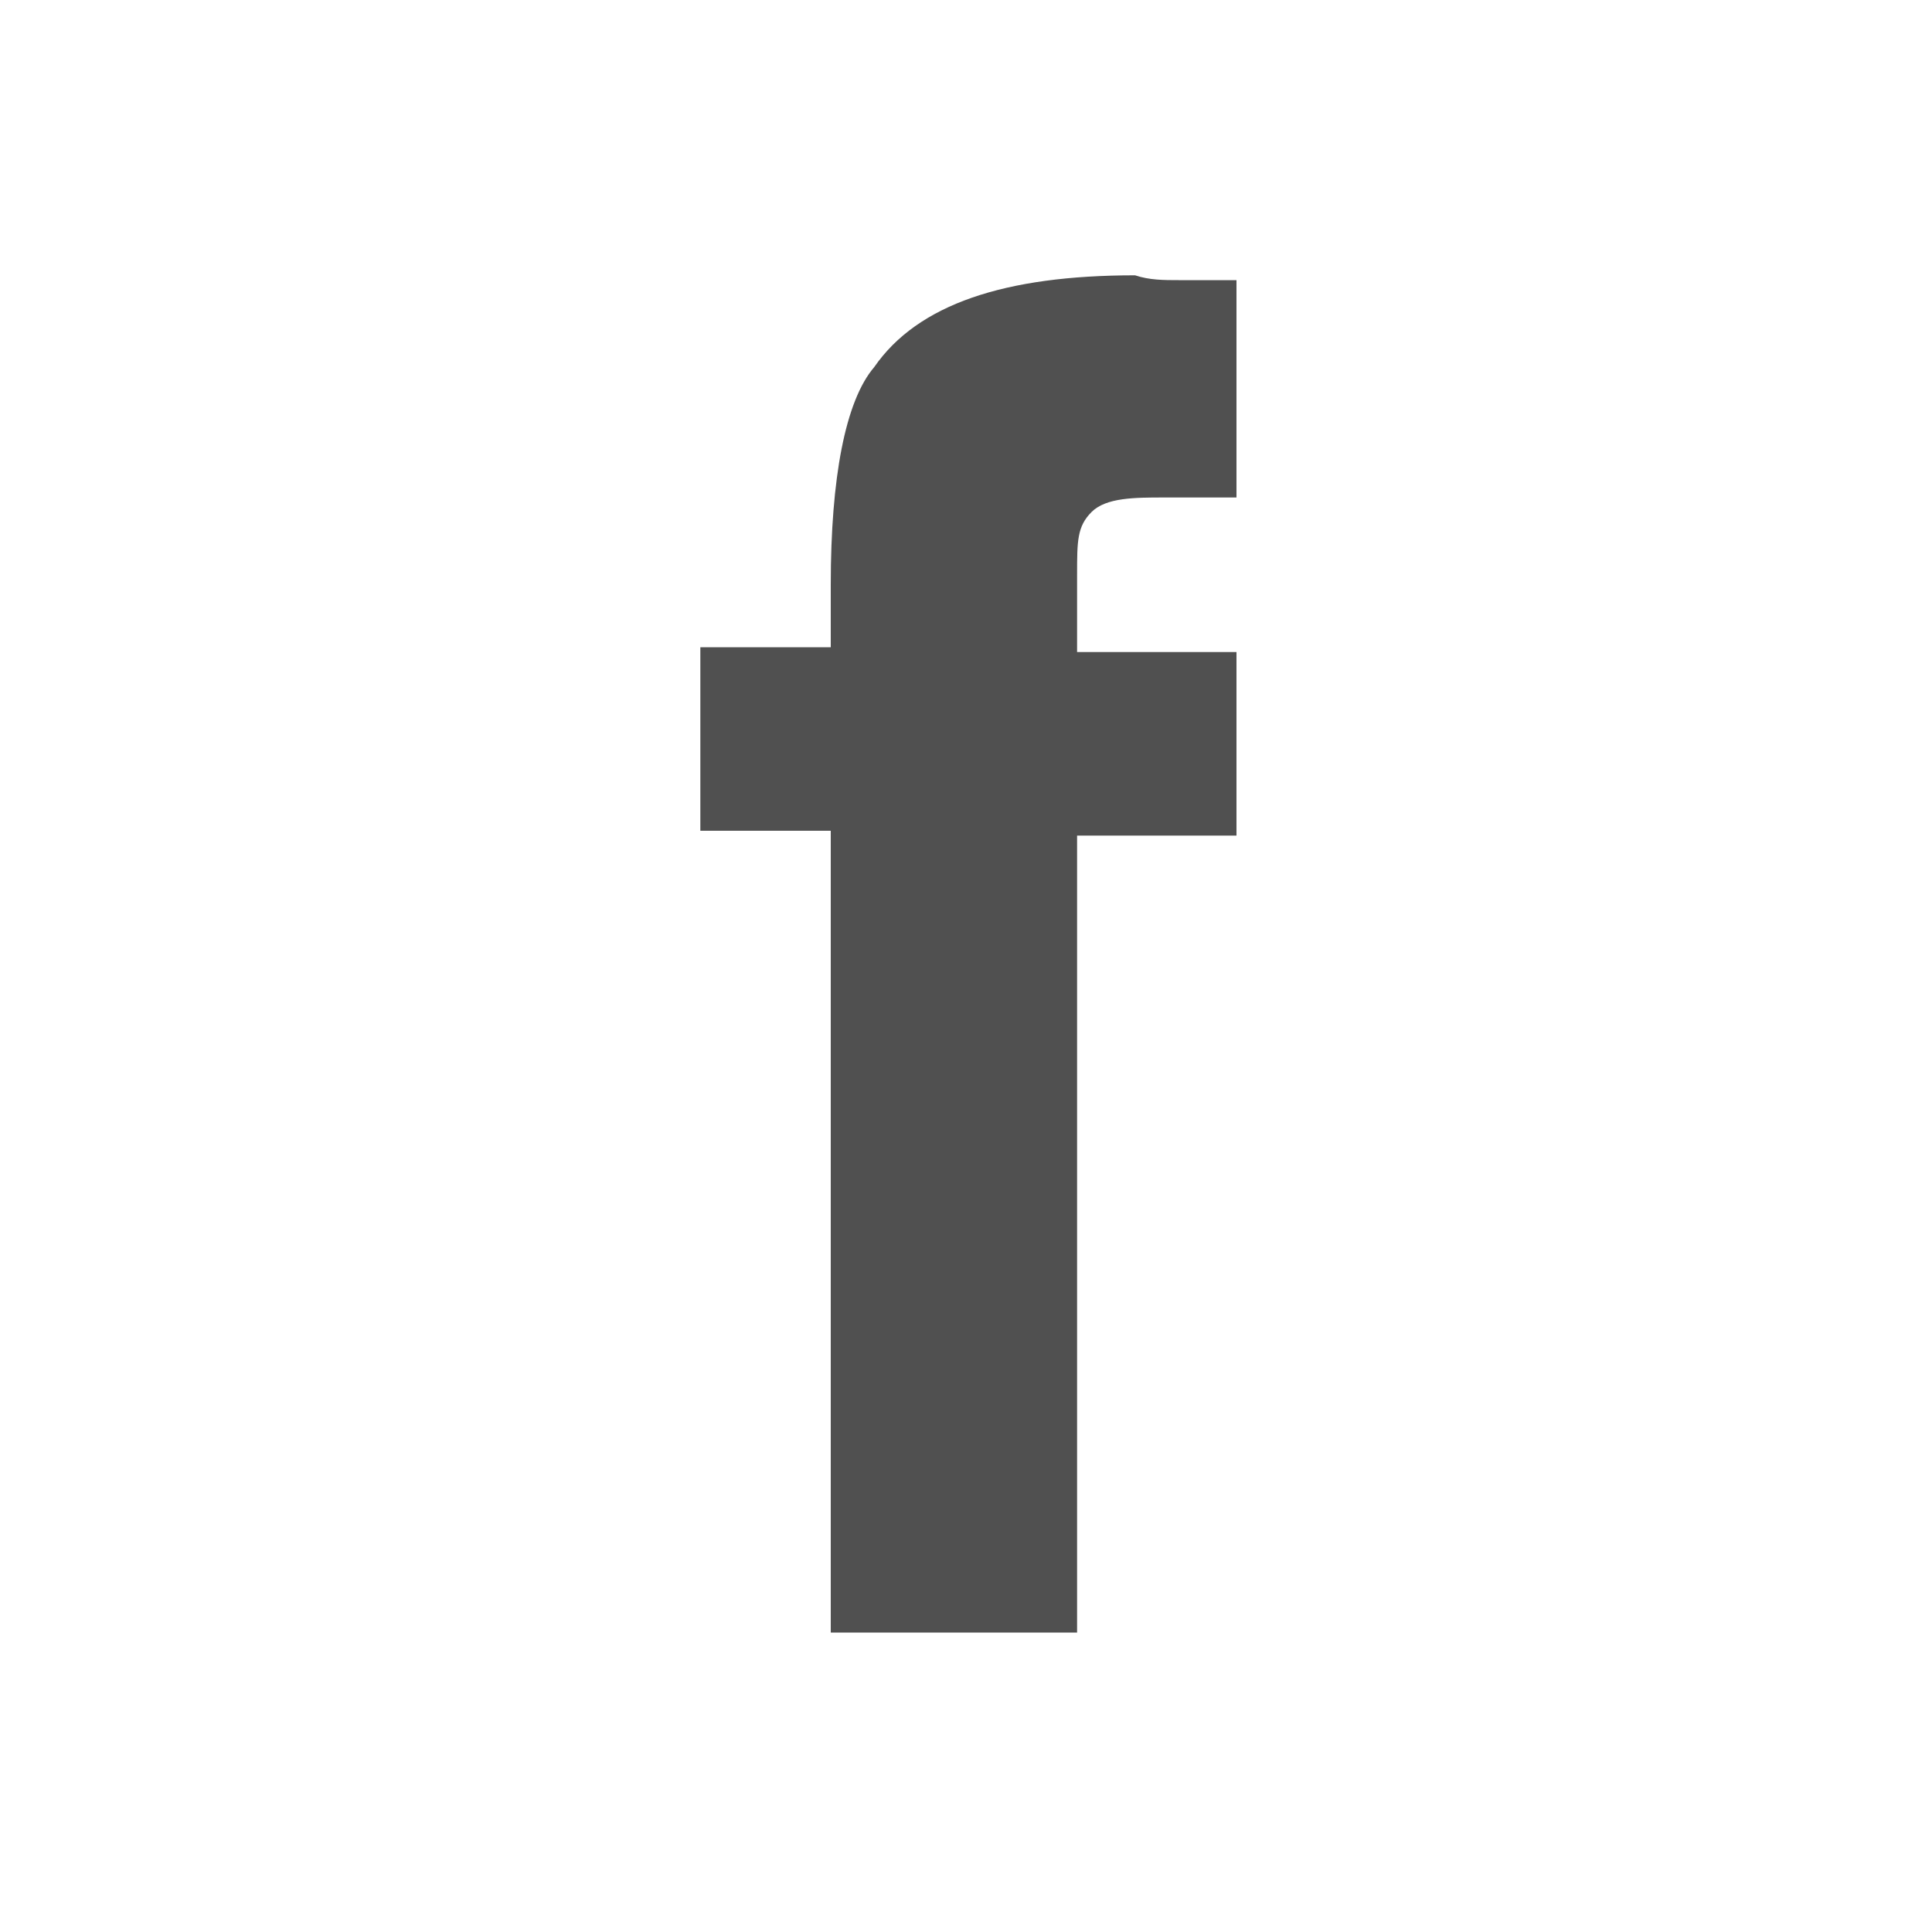
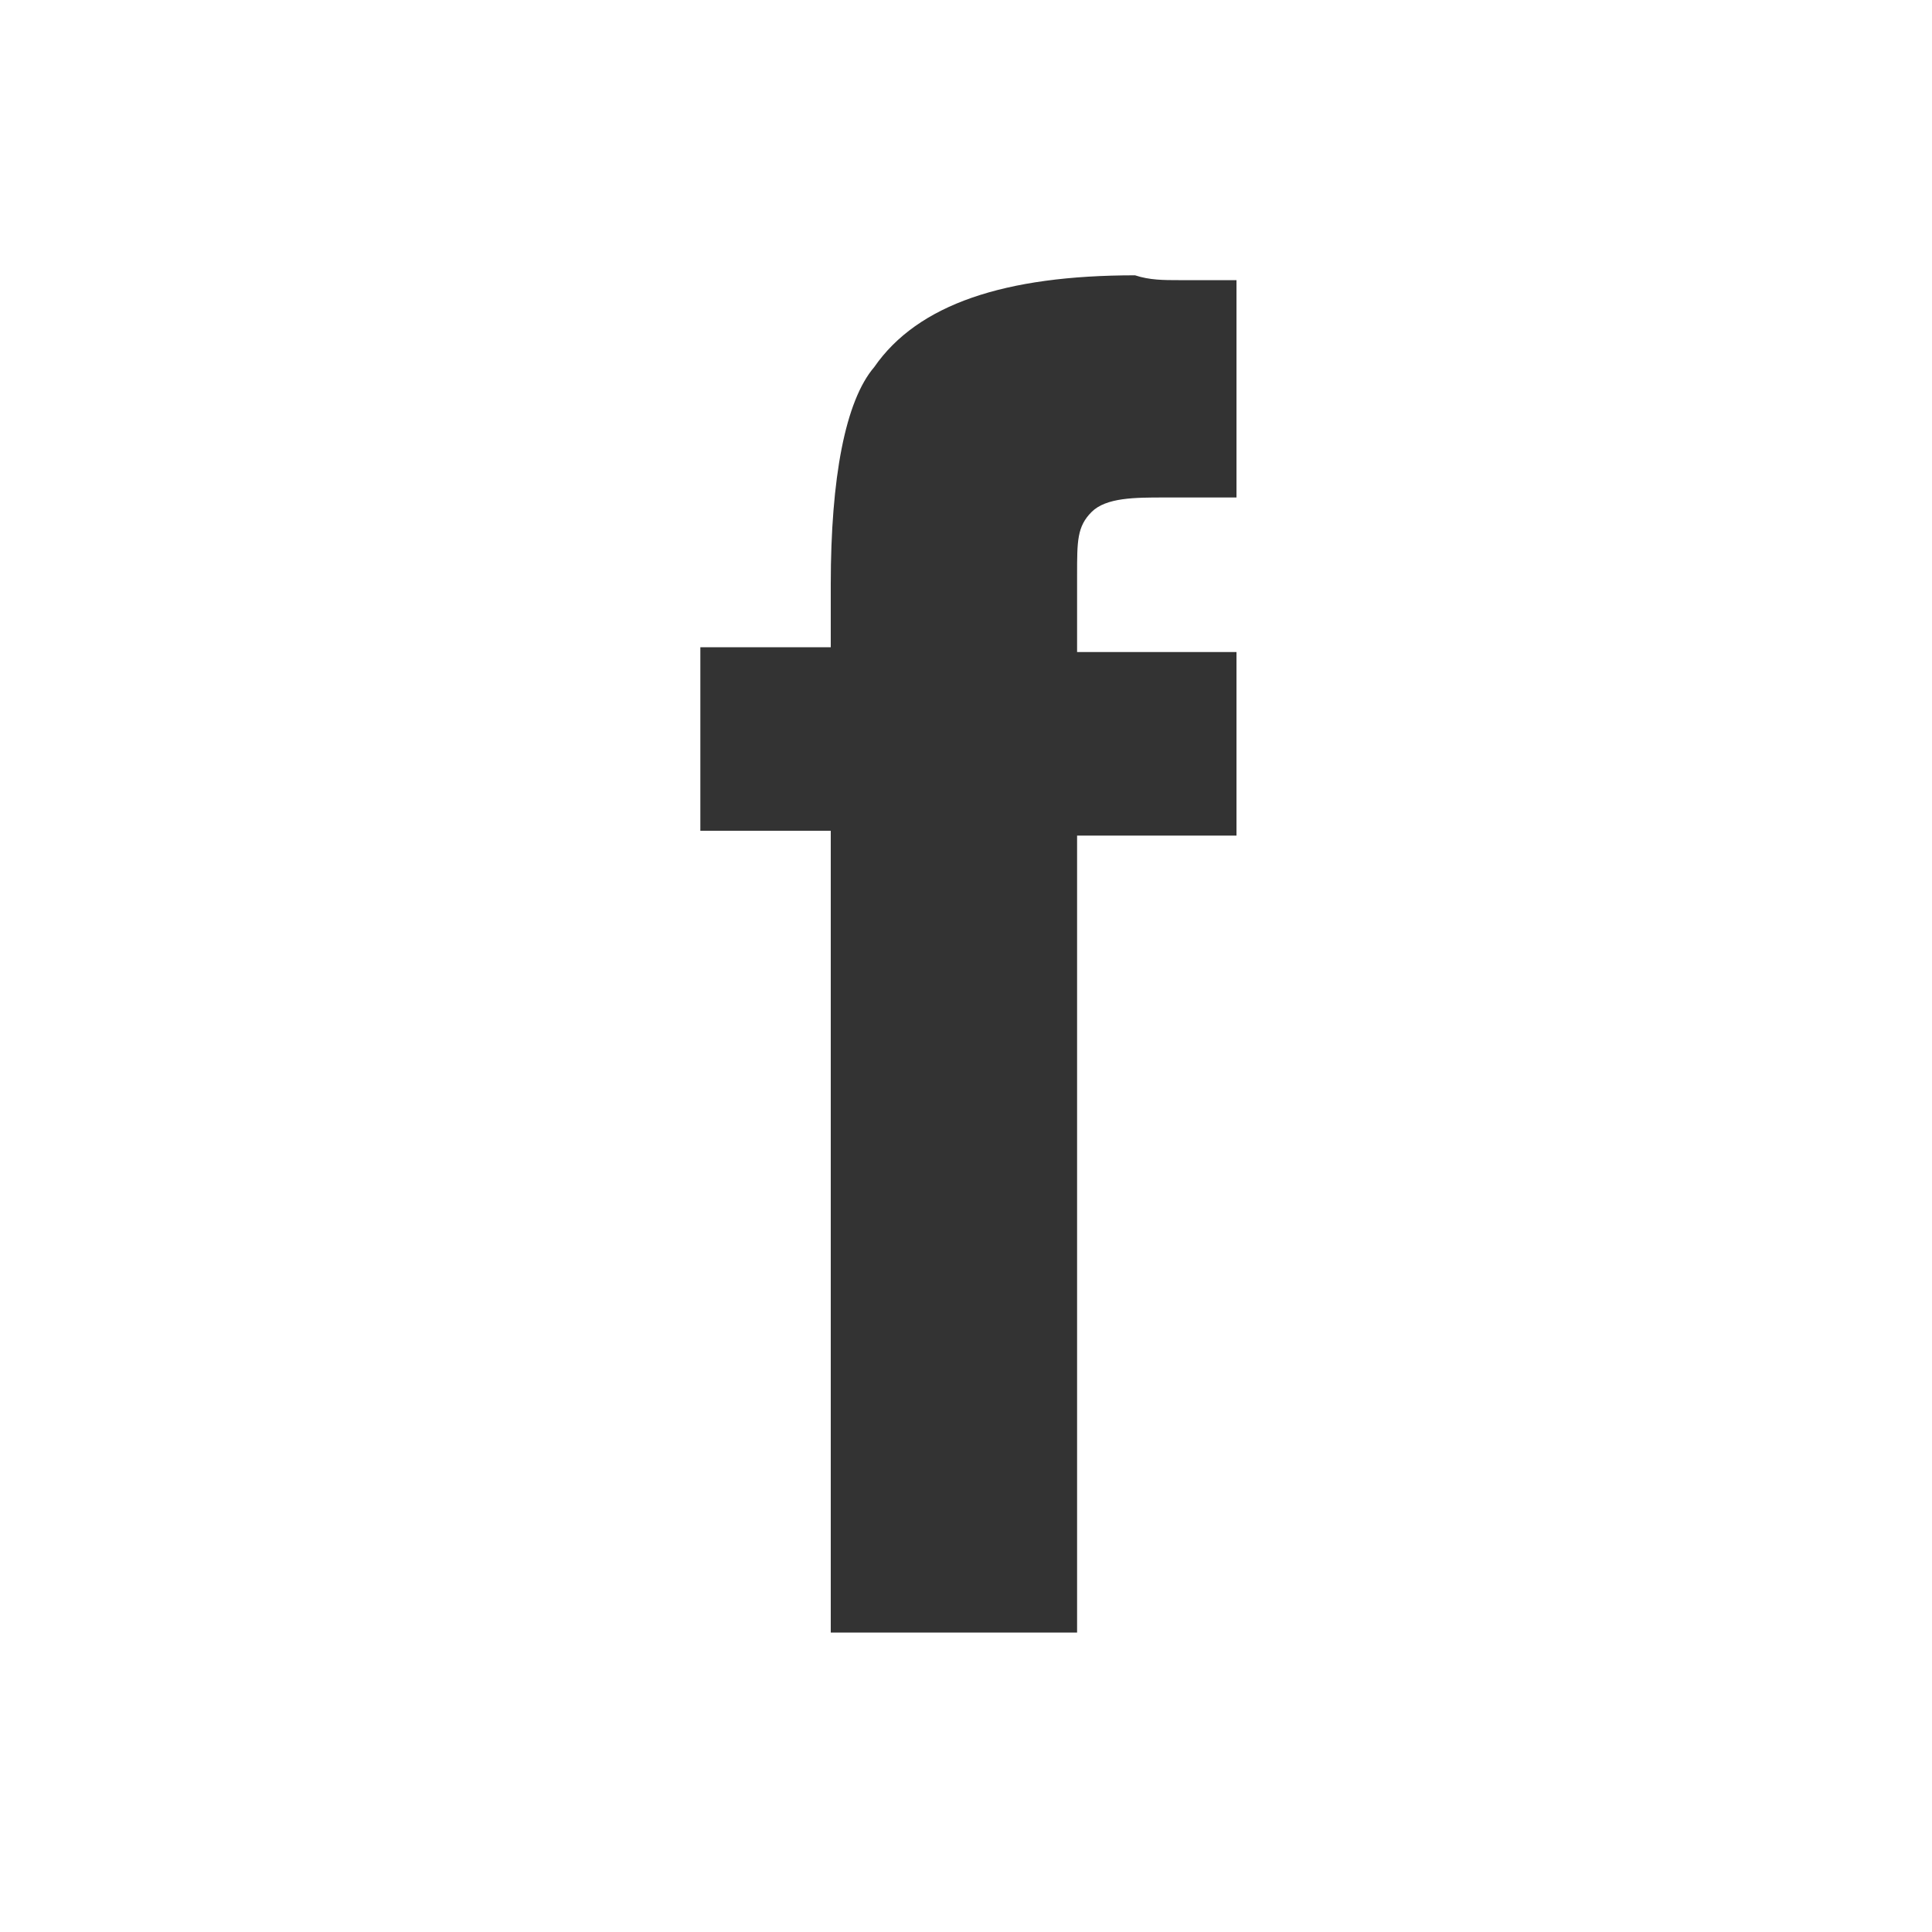
- <svg xmlns="http://www.w3.org/2000/svg" width="28" height="28" viewBox="0 0 28 28" fill="none">
+ <svg xmlns="http://www.w3.org/2000/svg" viewBox="0 0 28 28" fill="none">
  <g opacity="0.8">
-     <path d="M17.08 4.06C17.29 4.06 17.5 4.06 17.92 4.06V7.21C17.71 7.21 17.29 7.21 16.87 7.21C16.45 7.21 16.03 7.21 15.82 7.42C15.61 7.63 15.61 7.84 15.61 8.33C15.61 8.75 15.61 9.03 15.61 9.45H17.92V12.11H15.61V23.66H12.04V12.04H10.15V9.38H12.04V8.47C12.04 6.93 12.25 5.81 12.67 5.32C13.3 4.41 14.56 3.99 16.45 3.99C16.66 4.06 16.87 4.06 17.08 4.06Z" fill="#242424" />
+     <path d="M17.08 4.06C17.29 4.06 17.5 4.06 17.92 4.06V7.21C17.71 7.21 17.29 7.21 16.87 7.21C16.45 7.21 16.03 7.21 15.82 7.42C15.61 7.63 15.61 7.84 15.61 8.33C15.61 8.75 15.61 9.03 15.61 9.45H17.92V12.11H15.61V23.66H12.04V12.04H10.15V9.38H12.04V8.47C12.04 6.93 12.25 5.81 12.67 5.32C13.3 4.41 14.56 3.99 16.45 3.99C16.66 4.06 16.87 4.06 17.08 4.06Z" fill="currentColor" />
  </g>
</svg>
